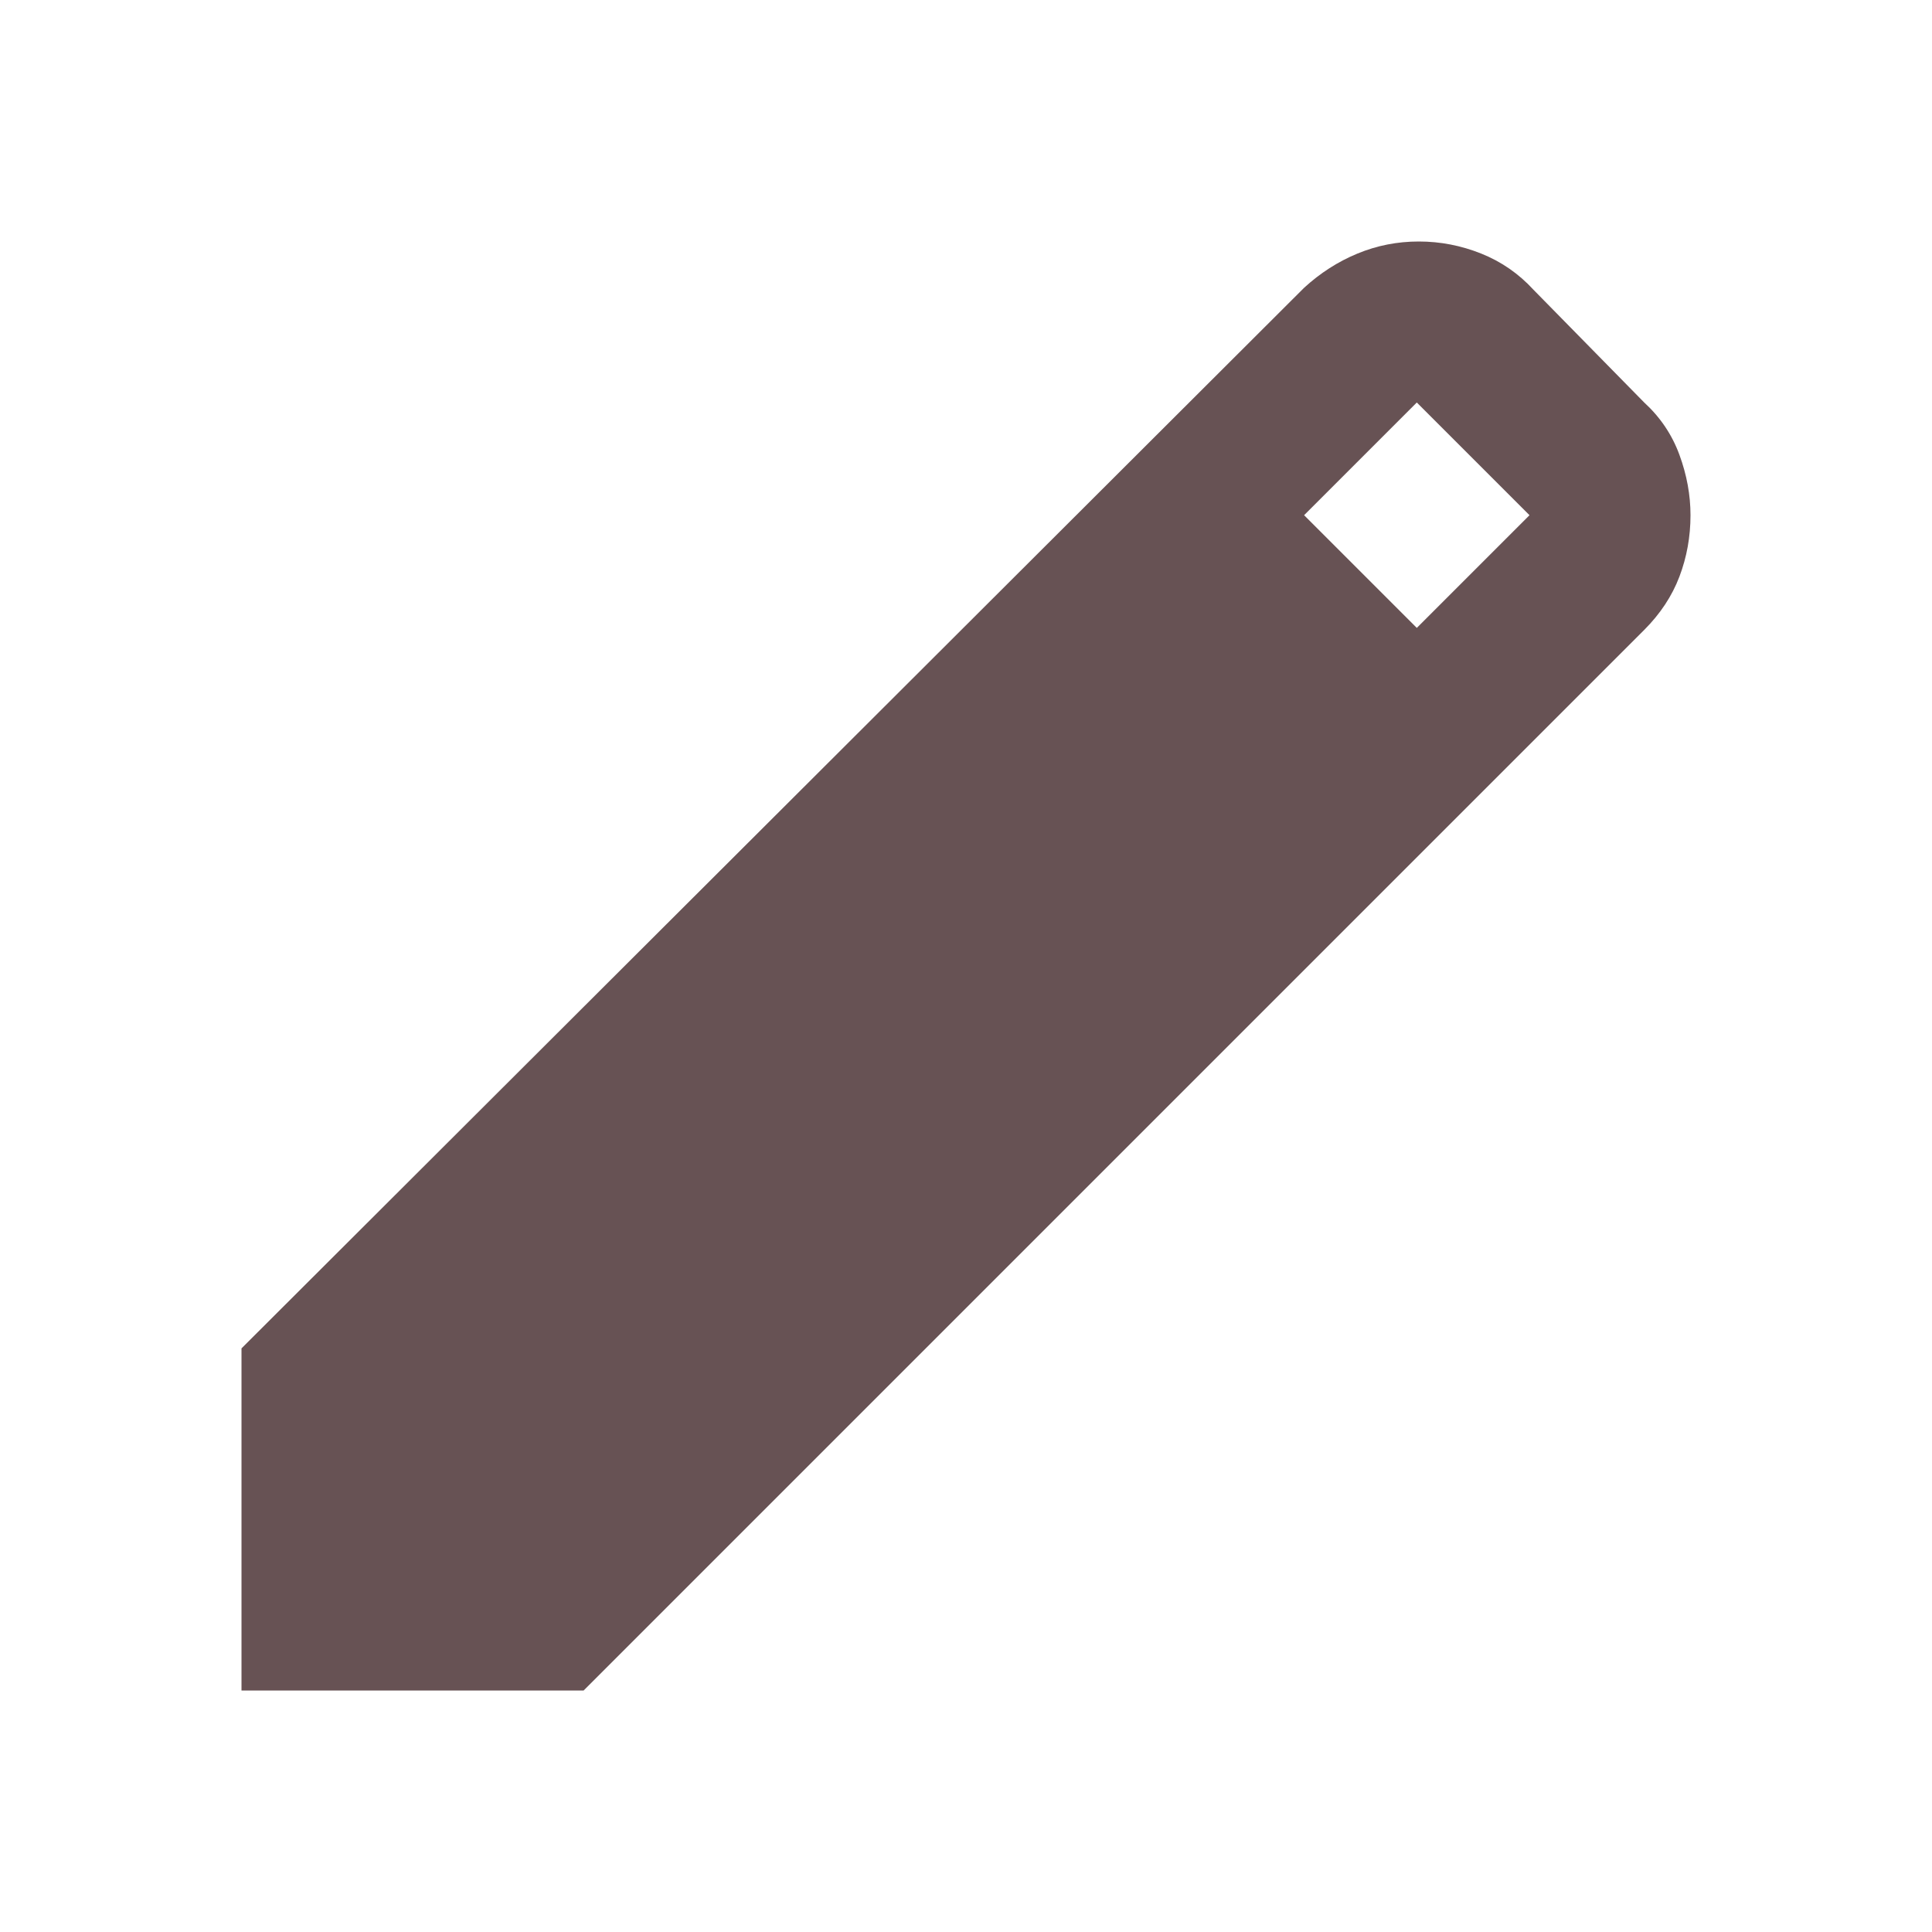
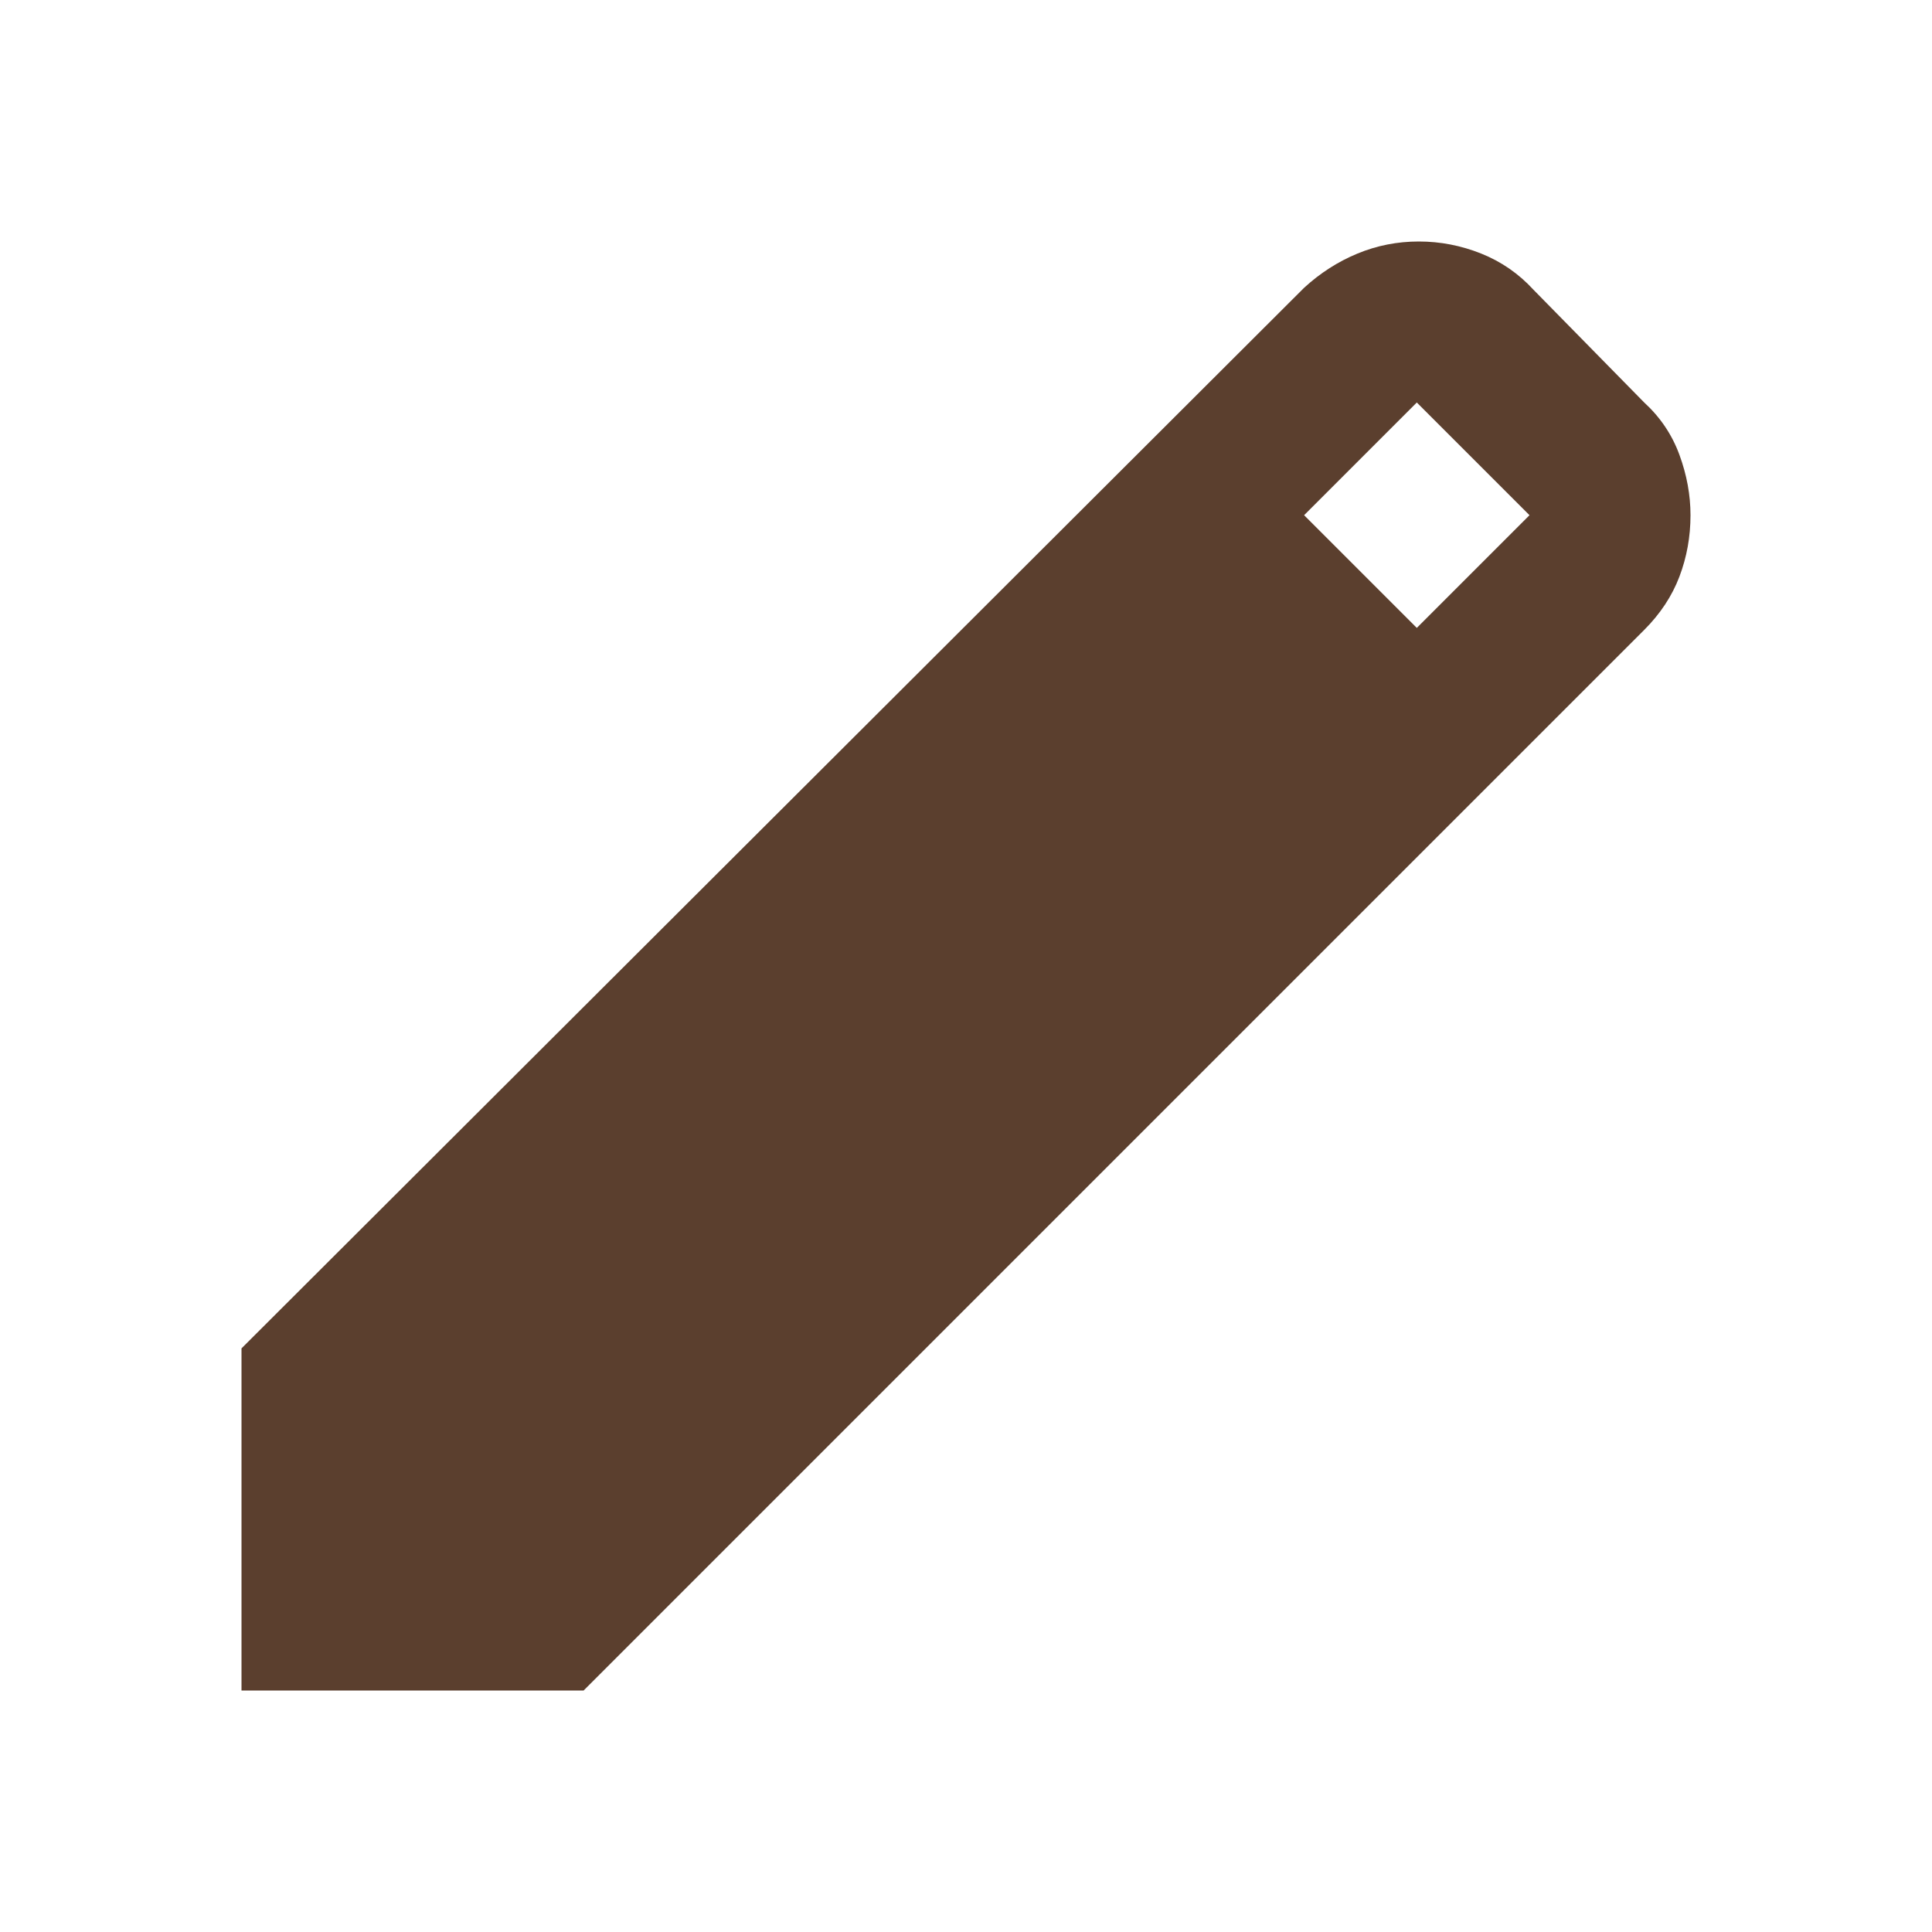
- <svg xmlns="http://www.w3.org/2000/svg" height="24px" viewBox="0 -960 960 960" width="24px" fill="#675254">
+ <svg xmlns="http://www.w3.org/2000/svg" height="24px" viewBox="0 -960 960 960" width="24px" fill="#5b3f2e">
  <path d="M120-120v-170l528-527q12-11 26.5-17t30.5-6q16 0 31 6t26 18l55 56q12 11 17.5 26t5.5 30q0 16-5.5 30.5T817-647L290-120H120Zm584-528 56-56-56-56-56 56 56 56Z" />
</svg>
